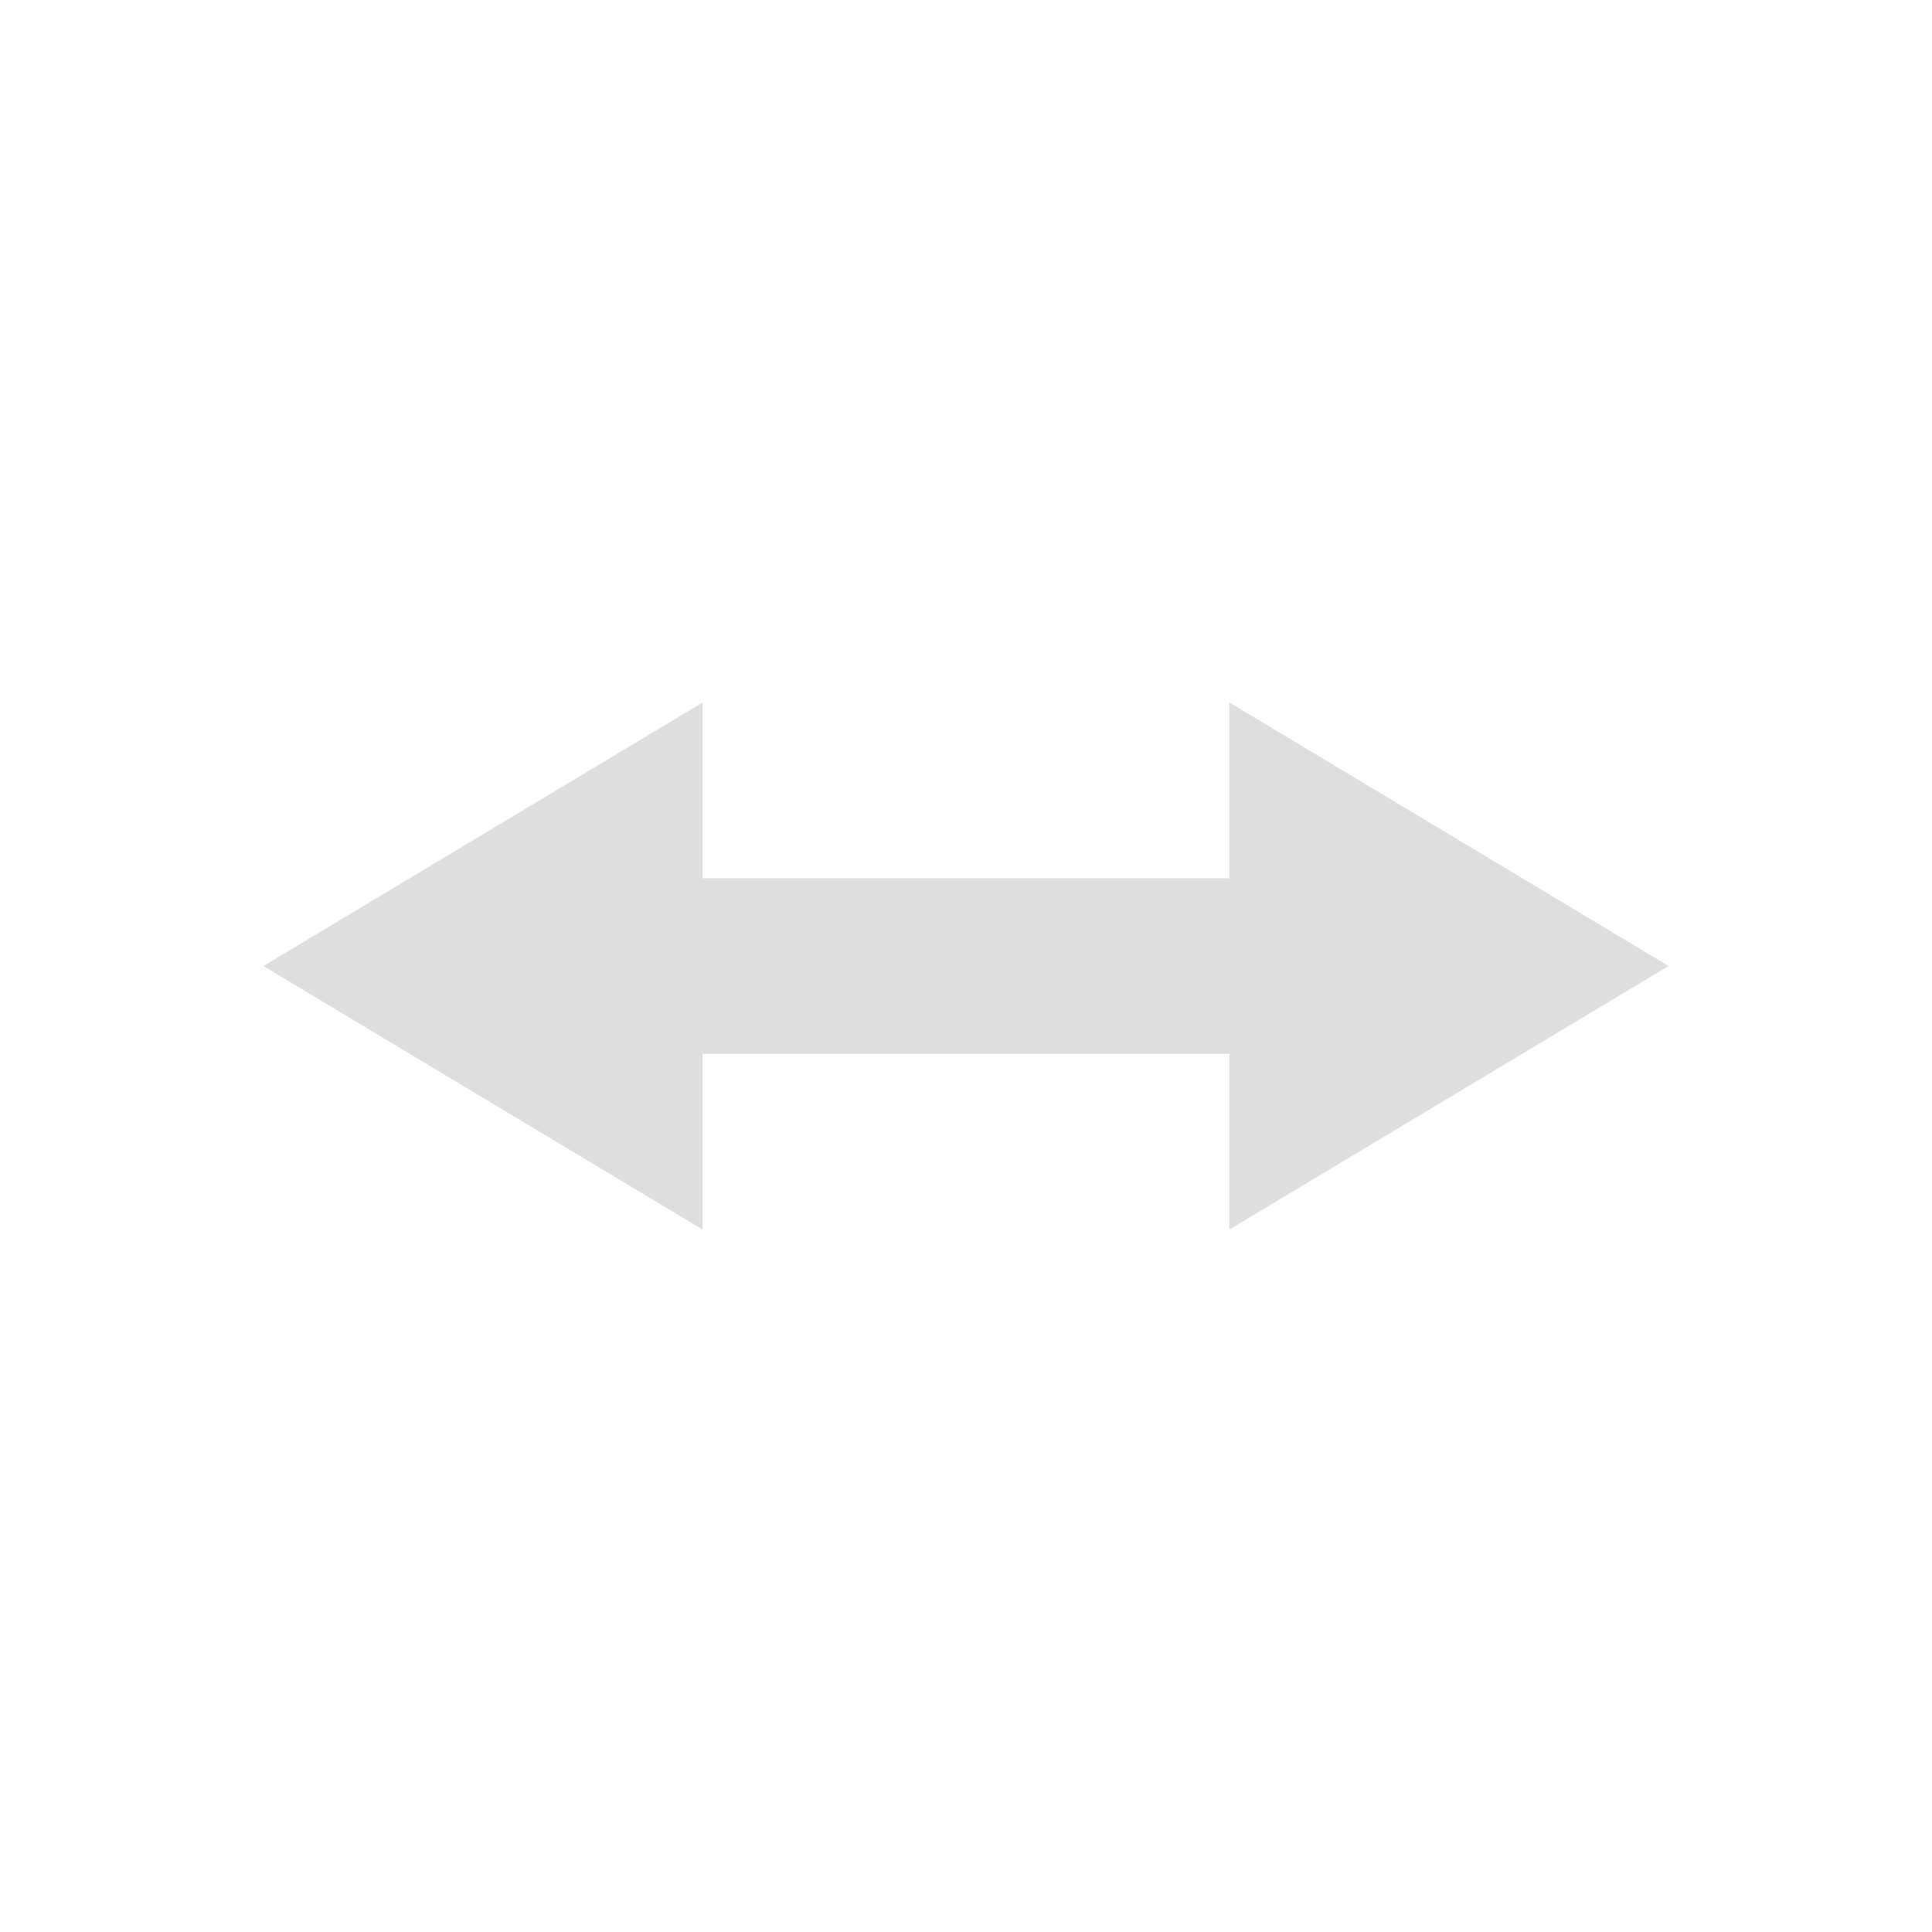
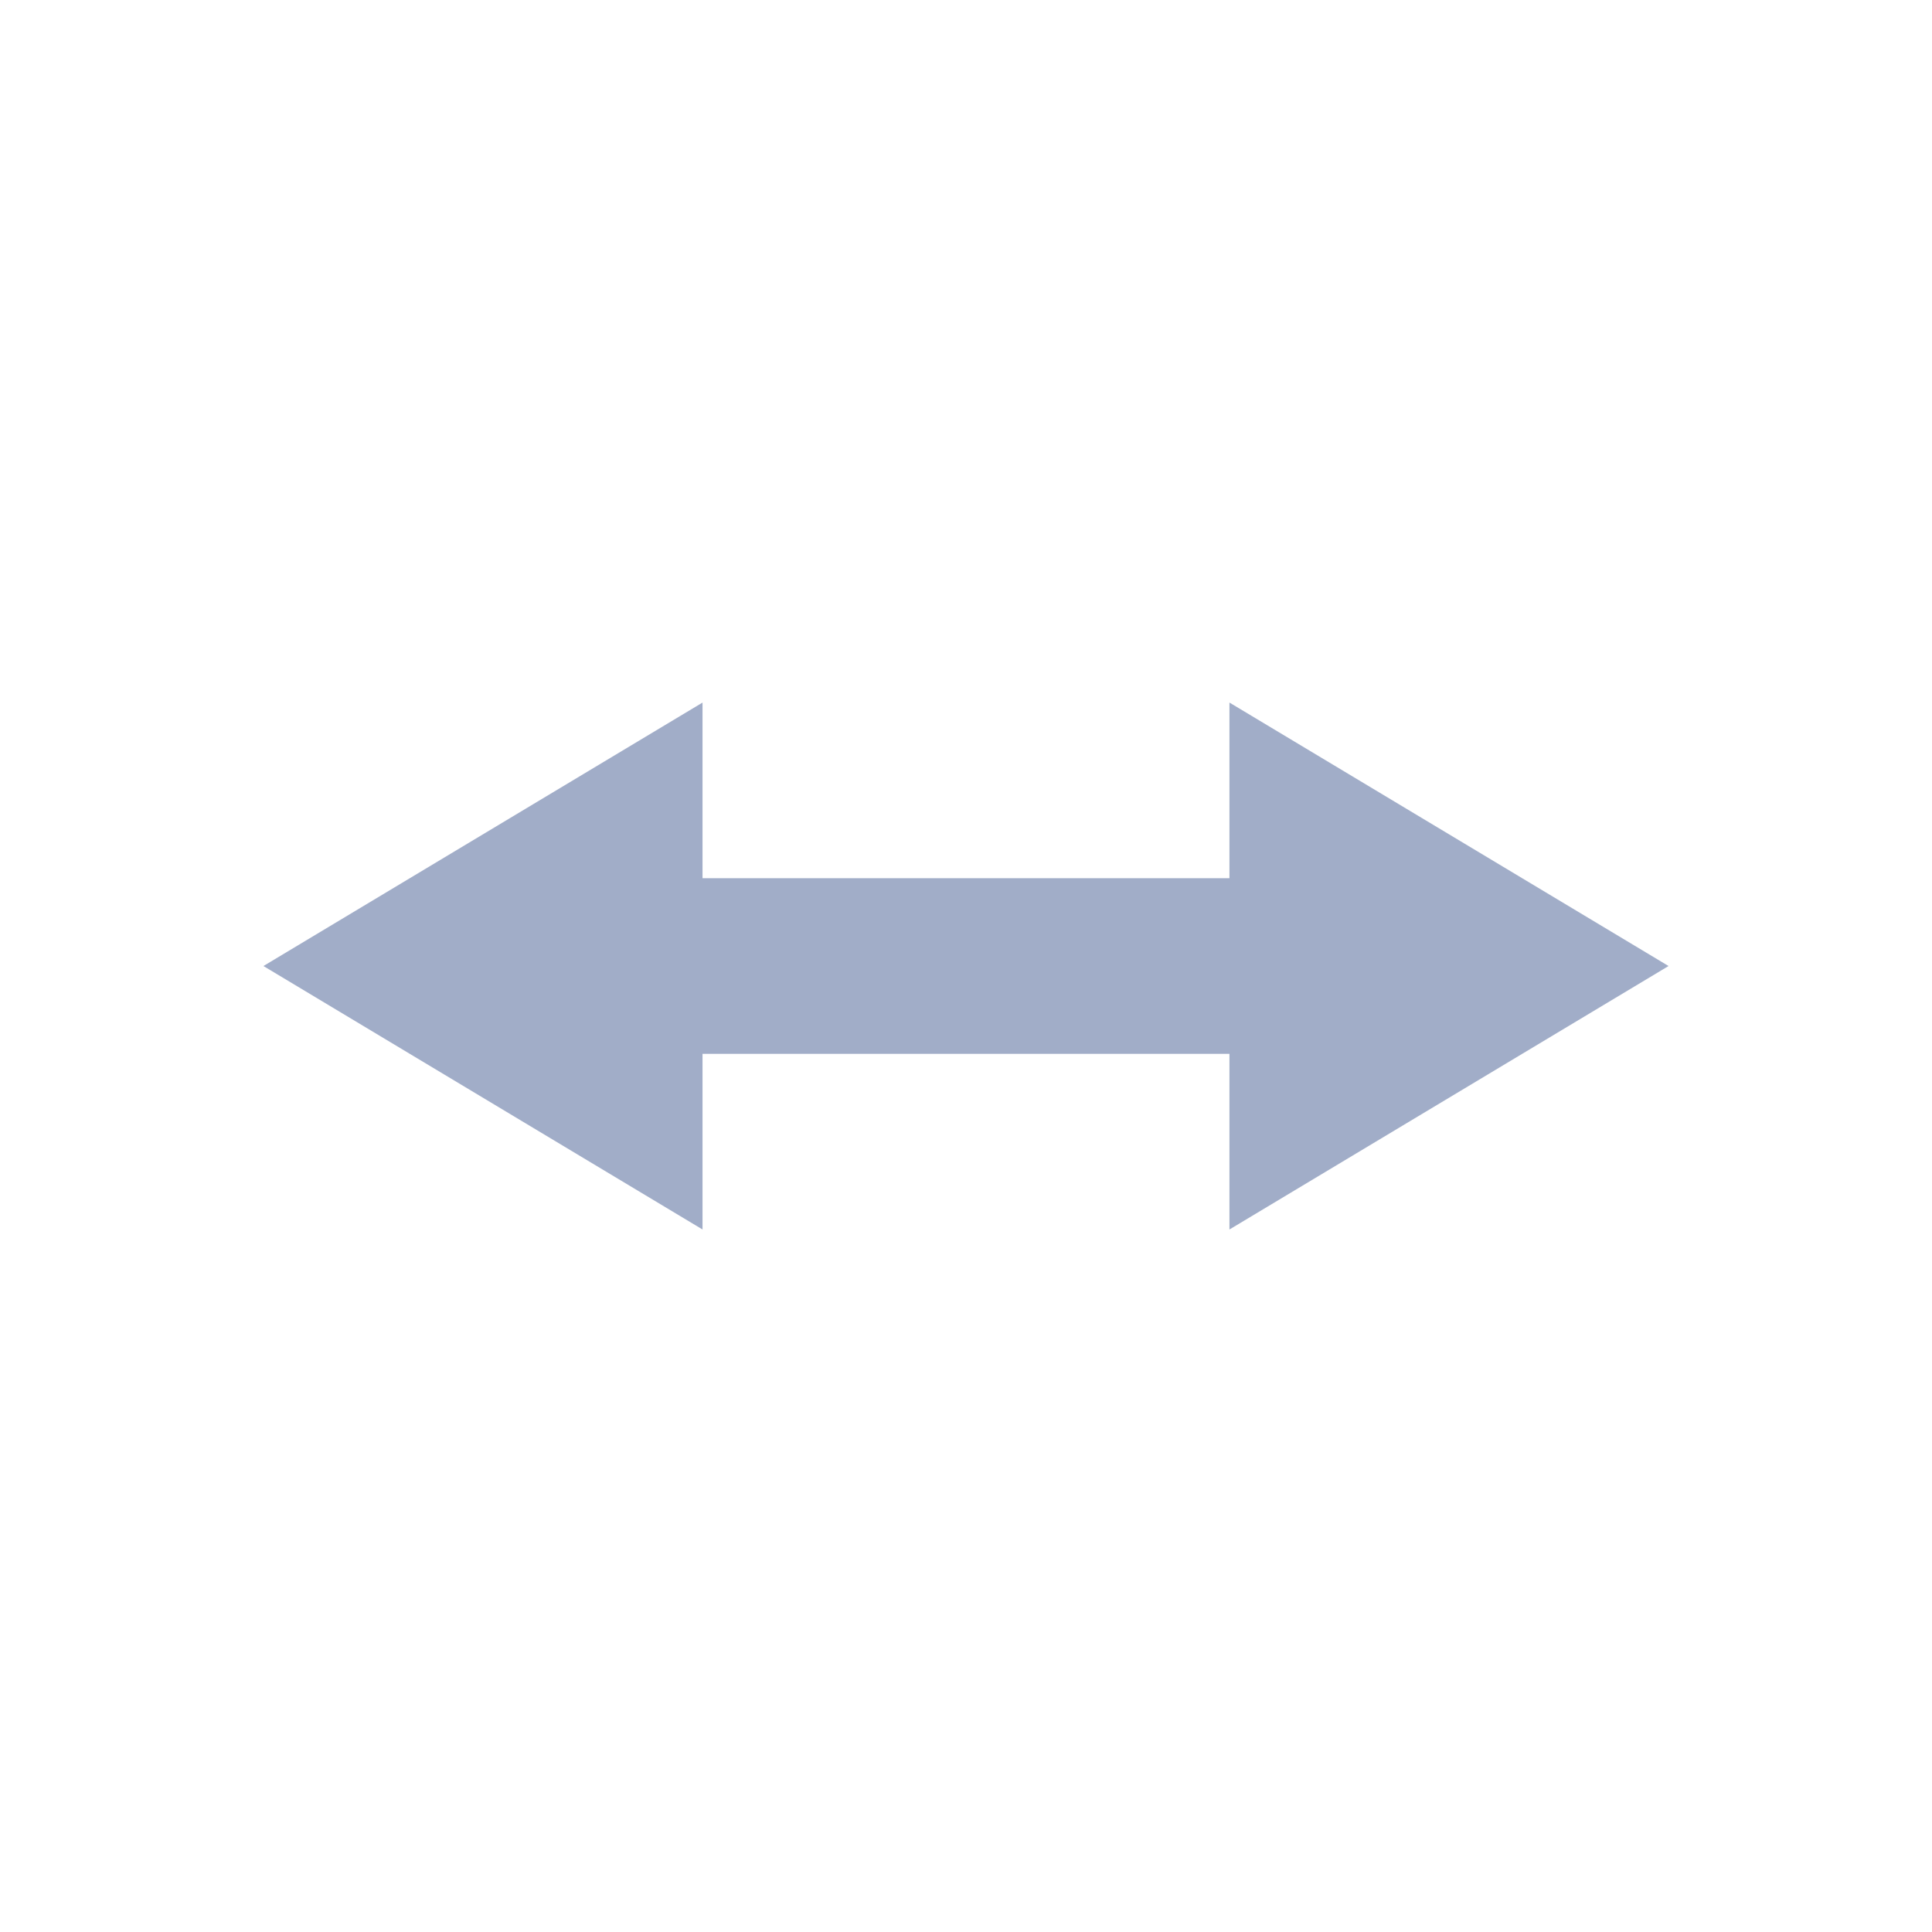
<svg xmlns="http://www.w3.org/2000/svg" id="svg7384" width="22" height="22" version="1.1" style="enable-background:new">
  <defs id="defs7386">
    <style id="current-color-scheme" type="text/css">
-    .ColorScheme-Text { color:#dedede; } .ColorScheme-Highlight { color:#5294e2; } .ColorScheme-ButtonBackground { color:#dedede; }
+    .ColorScheme-Text { color:#a1adc8; } .ColorScheme-Highlight { color:#5294e2; } .ColorScheme-ButtonBackground { color:#a1adc8; }
  </style>
  </defs>
  <g id="distribute-horizontal-x" transform="translate(-465.0002,65.00334)">
    <rect id="rect3338" width="22" height="22" x="465" y="-65" style="opacity:0;fill:#0000ff;fill-rule:evenodd;stroke:none;stroke-width:1px;stroke-linecap:butt;stroke-linejoin:miter;stroke-opacity:1" />
    <path id="path5837" class="ColorScheme-Text" d="m 473,-57.003 -5,3 5,3 0,-2 6,0 0,2 5,-3 -5,-3 0,2 -6,0 0,-2 z" style="opacity:1;fill:currentColor;fill-opacity:1;stroke:none" />
  </g>
  <g id="16-16-distribute-horizontal-x" transform="translate(-465.0002,65.00334)">
    <rect id="rect4142" width="16" height="16" x="489" y="-59" style="opacity:0;fill:#0000ff;fill-rule:evenodd;stroke:none;stroke-width:1px;stroke-linecap:butt;stroke-linejoin:miter;stroke-opacity:1" />
    <path id="path4144" class="ColorScheme-Text" d="m 494,-54.003 -4,3 4,3 0,-2 6,0 0,2 4,-3 -4,-3 0,2 -6,0 z" style="opacity:1;fill:currentColor;fill-opacity:1;stroke:none" />
  </g>
</svg>
